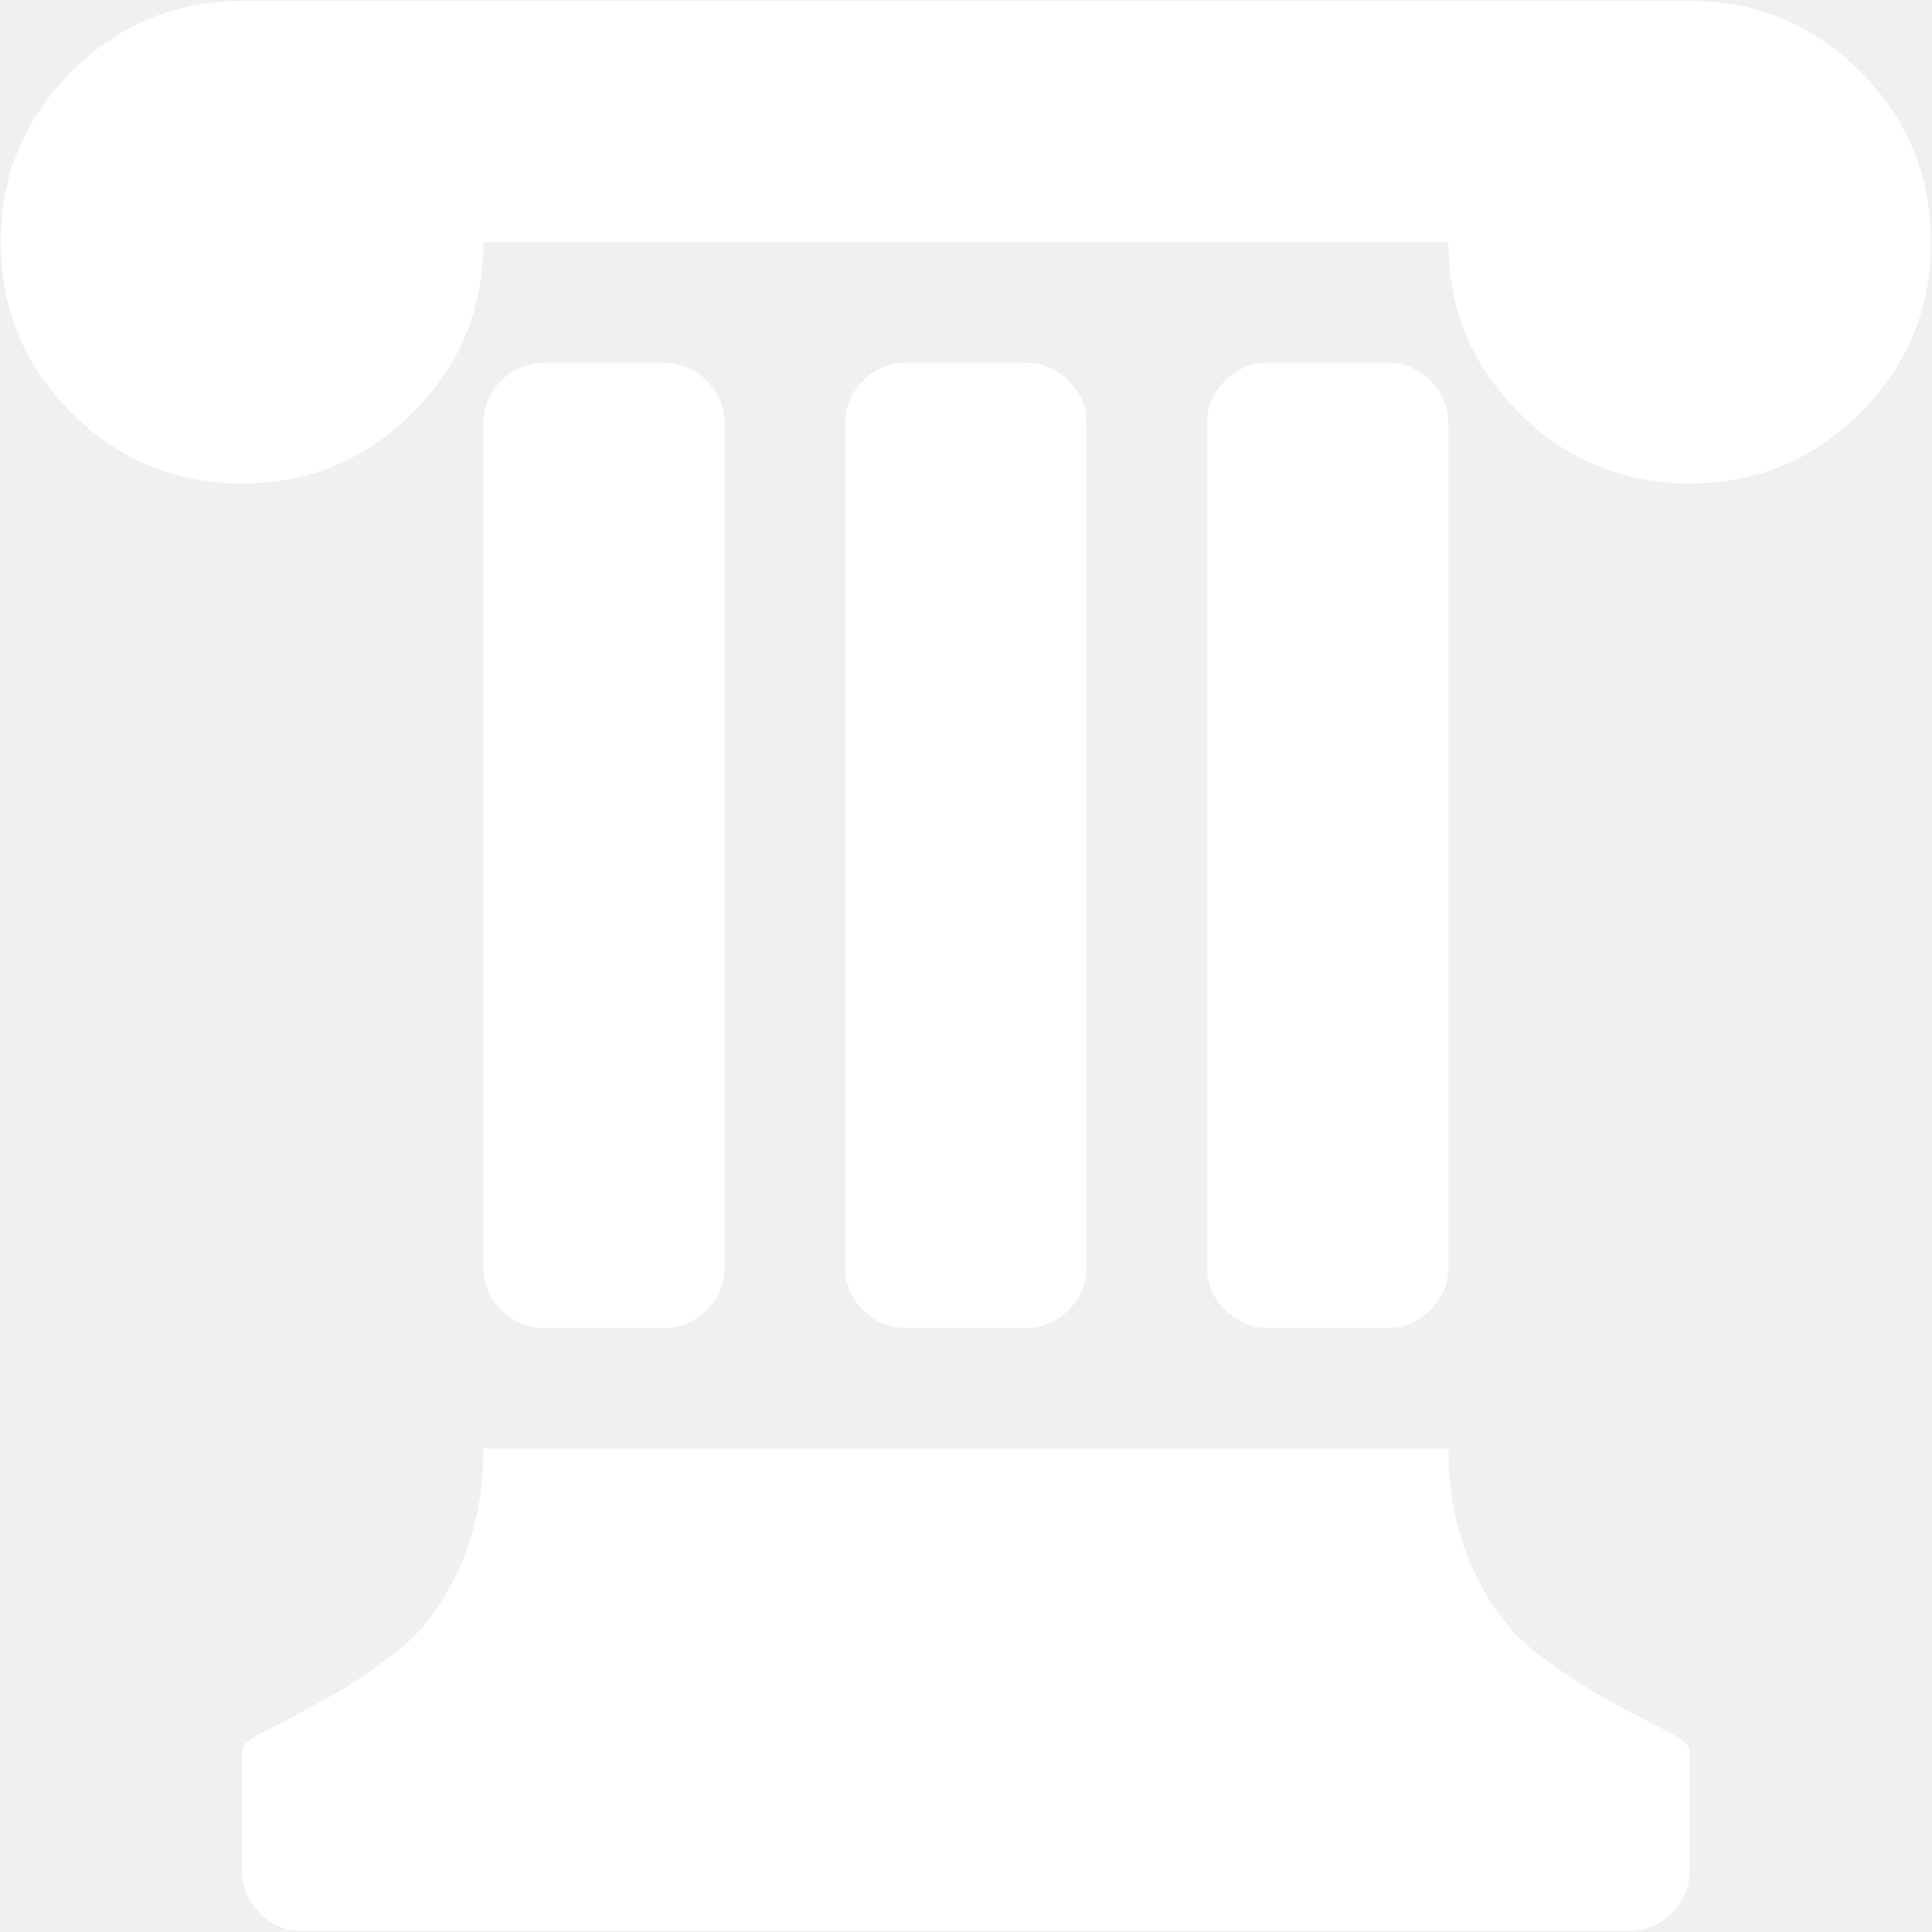
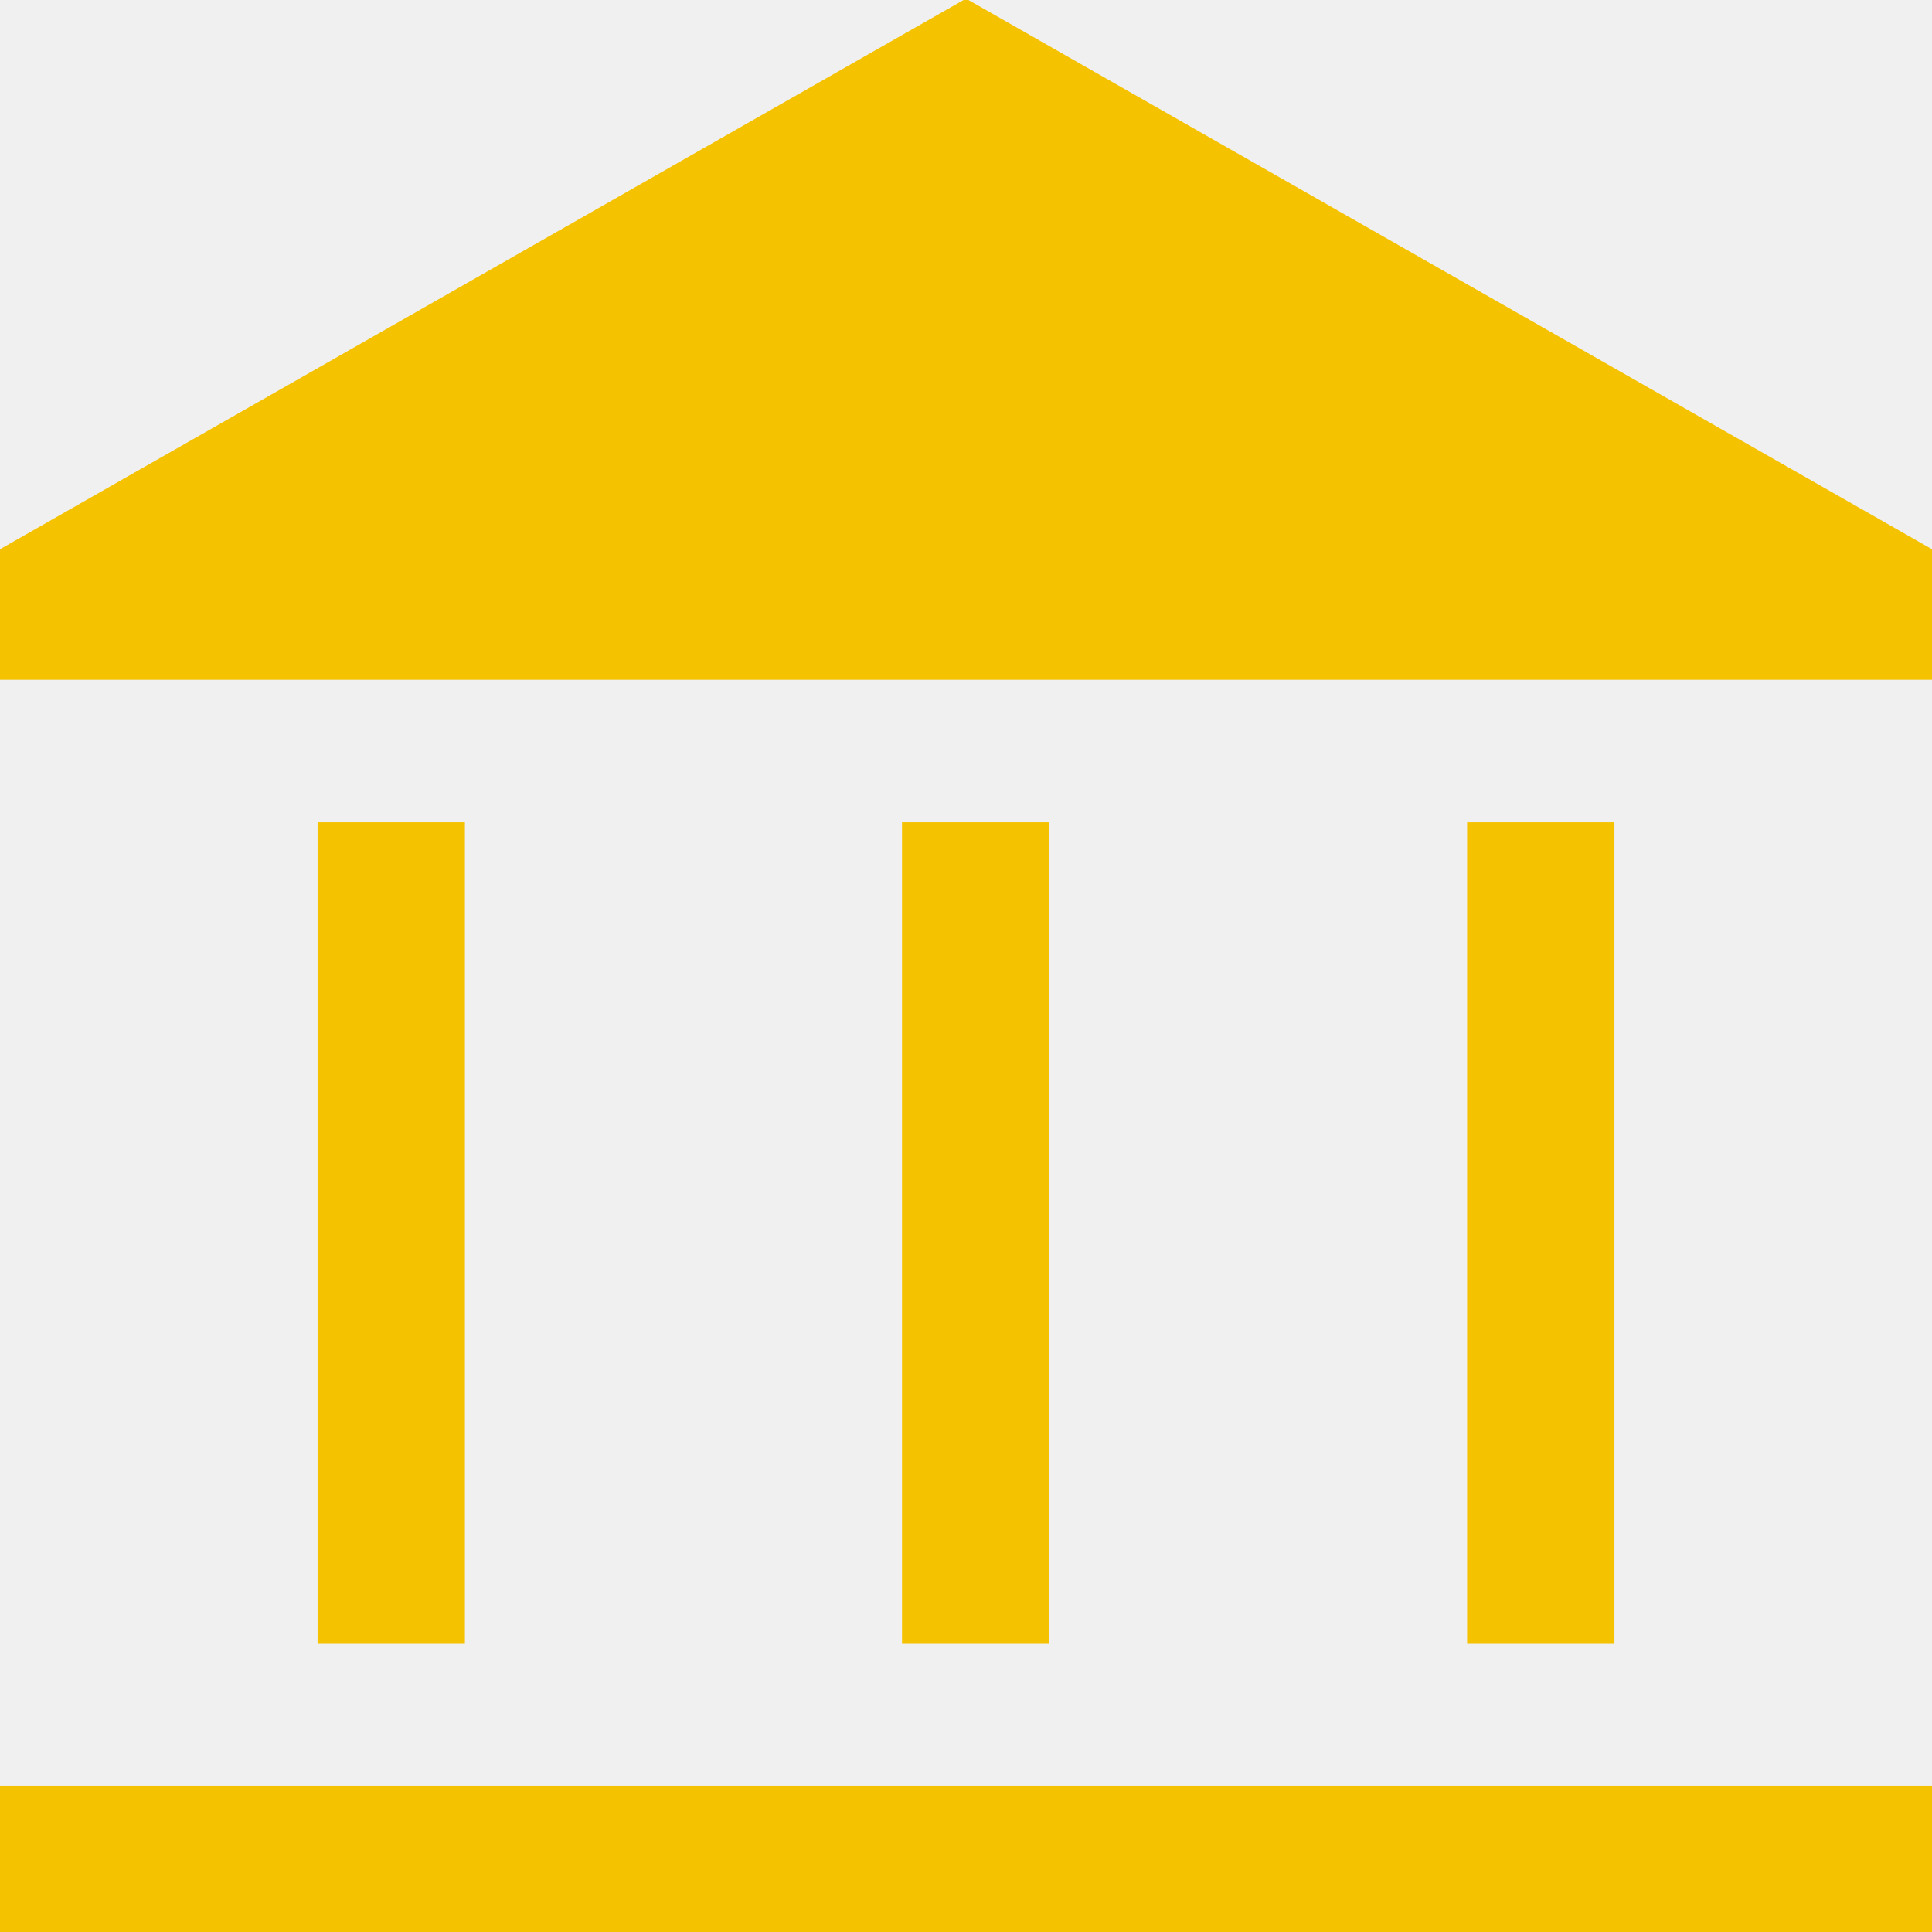
- <svg xmlns="http://www.w3.org/2000/svg" width="48" height="48" viewBox="0 0 1025 1024">
-   <path fill="#ffffff" d="M896.428 256q-53 0-90.5-37.5t-37.5-90.5h-512q0 53-37.5 90.5t-90.5 37.5t-90.5-37.5T.428 128t37.5-90.5t90.5-37.5h768q53 0 90.5 37.5t37.5 90.5t-37.5 90.5t-90.5 37.5zm-608 448q-13 0-22.5-9.5t-9.5-22.5V224q0-13 9.5-22.5t22.5-9.5h64q13 0 22.5 9.5t9.5 22.5v448q0 13-9.5 22.5t-22.5 9.5h-64zm192 0q-13 0-22.5-9.5t-9.5-22.5V224q0-13 9.5-22.5t22.5-9.5h64q13 0 22.5 9.5t9.5 22.5v448q0 13-9.5 22.5t-22.5 9.5h-64zm192 0q-13 0-22.5-9.5t-9.5-22.5V224q0-13 9.5-22.5t22.5-9.5h64q13 0 22.5 9.5t9.5 22.5v448q0 13-9.5 22.5t-22.5 9.5h-64zm-416 64h512q0 36 13 64t32 43t38 25.5t32 17t13 10.5v64q0 13-9.5 22.5t-22.5 9.5h-704q-13 0-22.5-9.5t-9.5-22.5v-64q0-4 13-10.5t32-17t38-25.5t32-43t13-64z" />
+ <svg xmlns="http://www.w3.org/2000/svg" version="1.1" viewBox="4 1.95 40 40" width="40" height="40" fill="none">
+   <svg height="48px" viewBox="0 -960 960 960" width="48px" fill="#f5c200" stroke="#f5c200">
+     <path d="M212-241v-339h60v339h-60Zm242 0v-339h60v339h-60ZM80-121v-60h800v60H80Zm608-120v-339h60v339h-60ZM80-640v-53l400-228 400 228v53H80Z" fill="#f5c200" stroke="#f5c200" />
+   </svg>
</svg>
